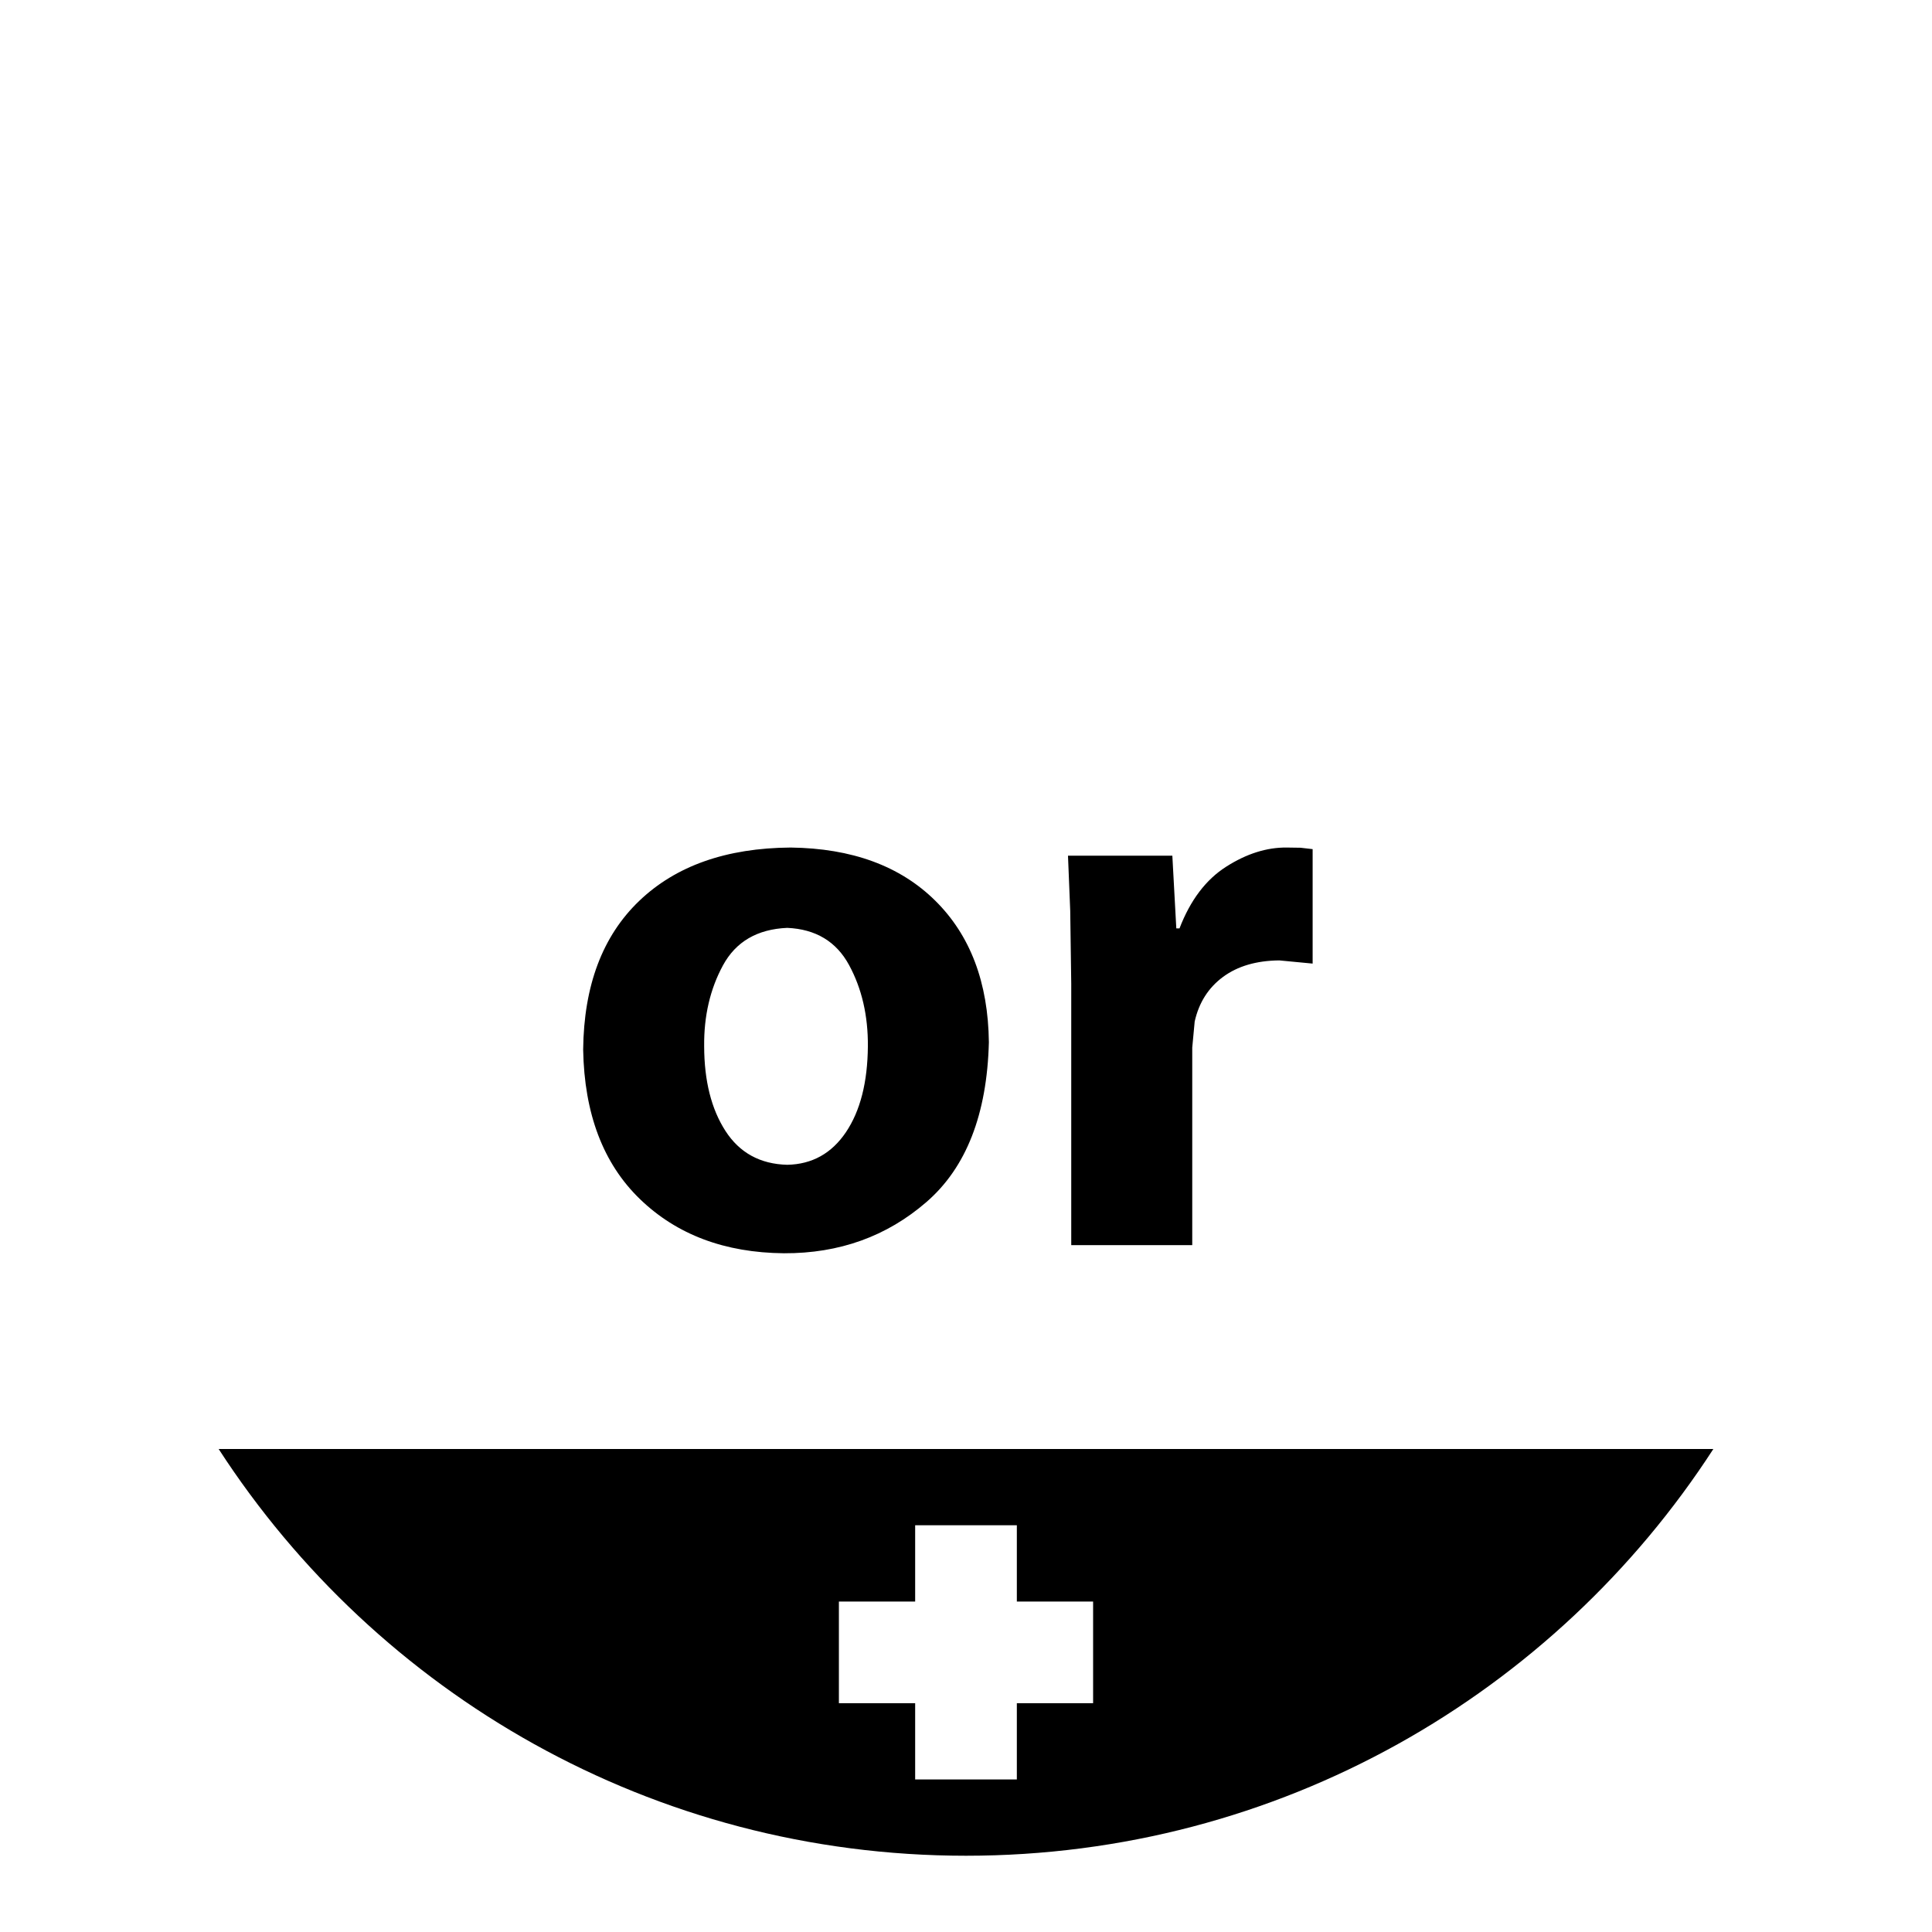
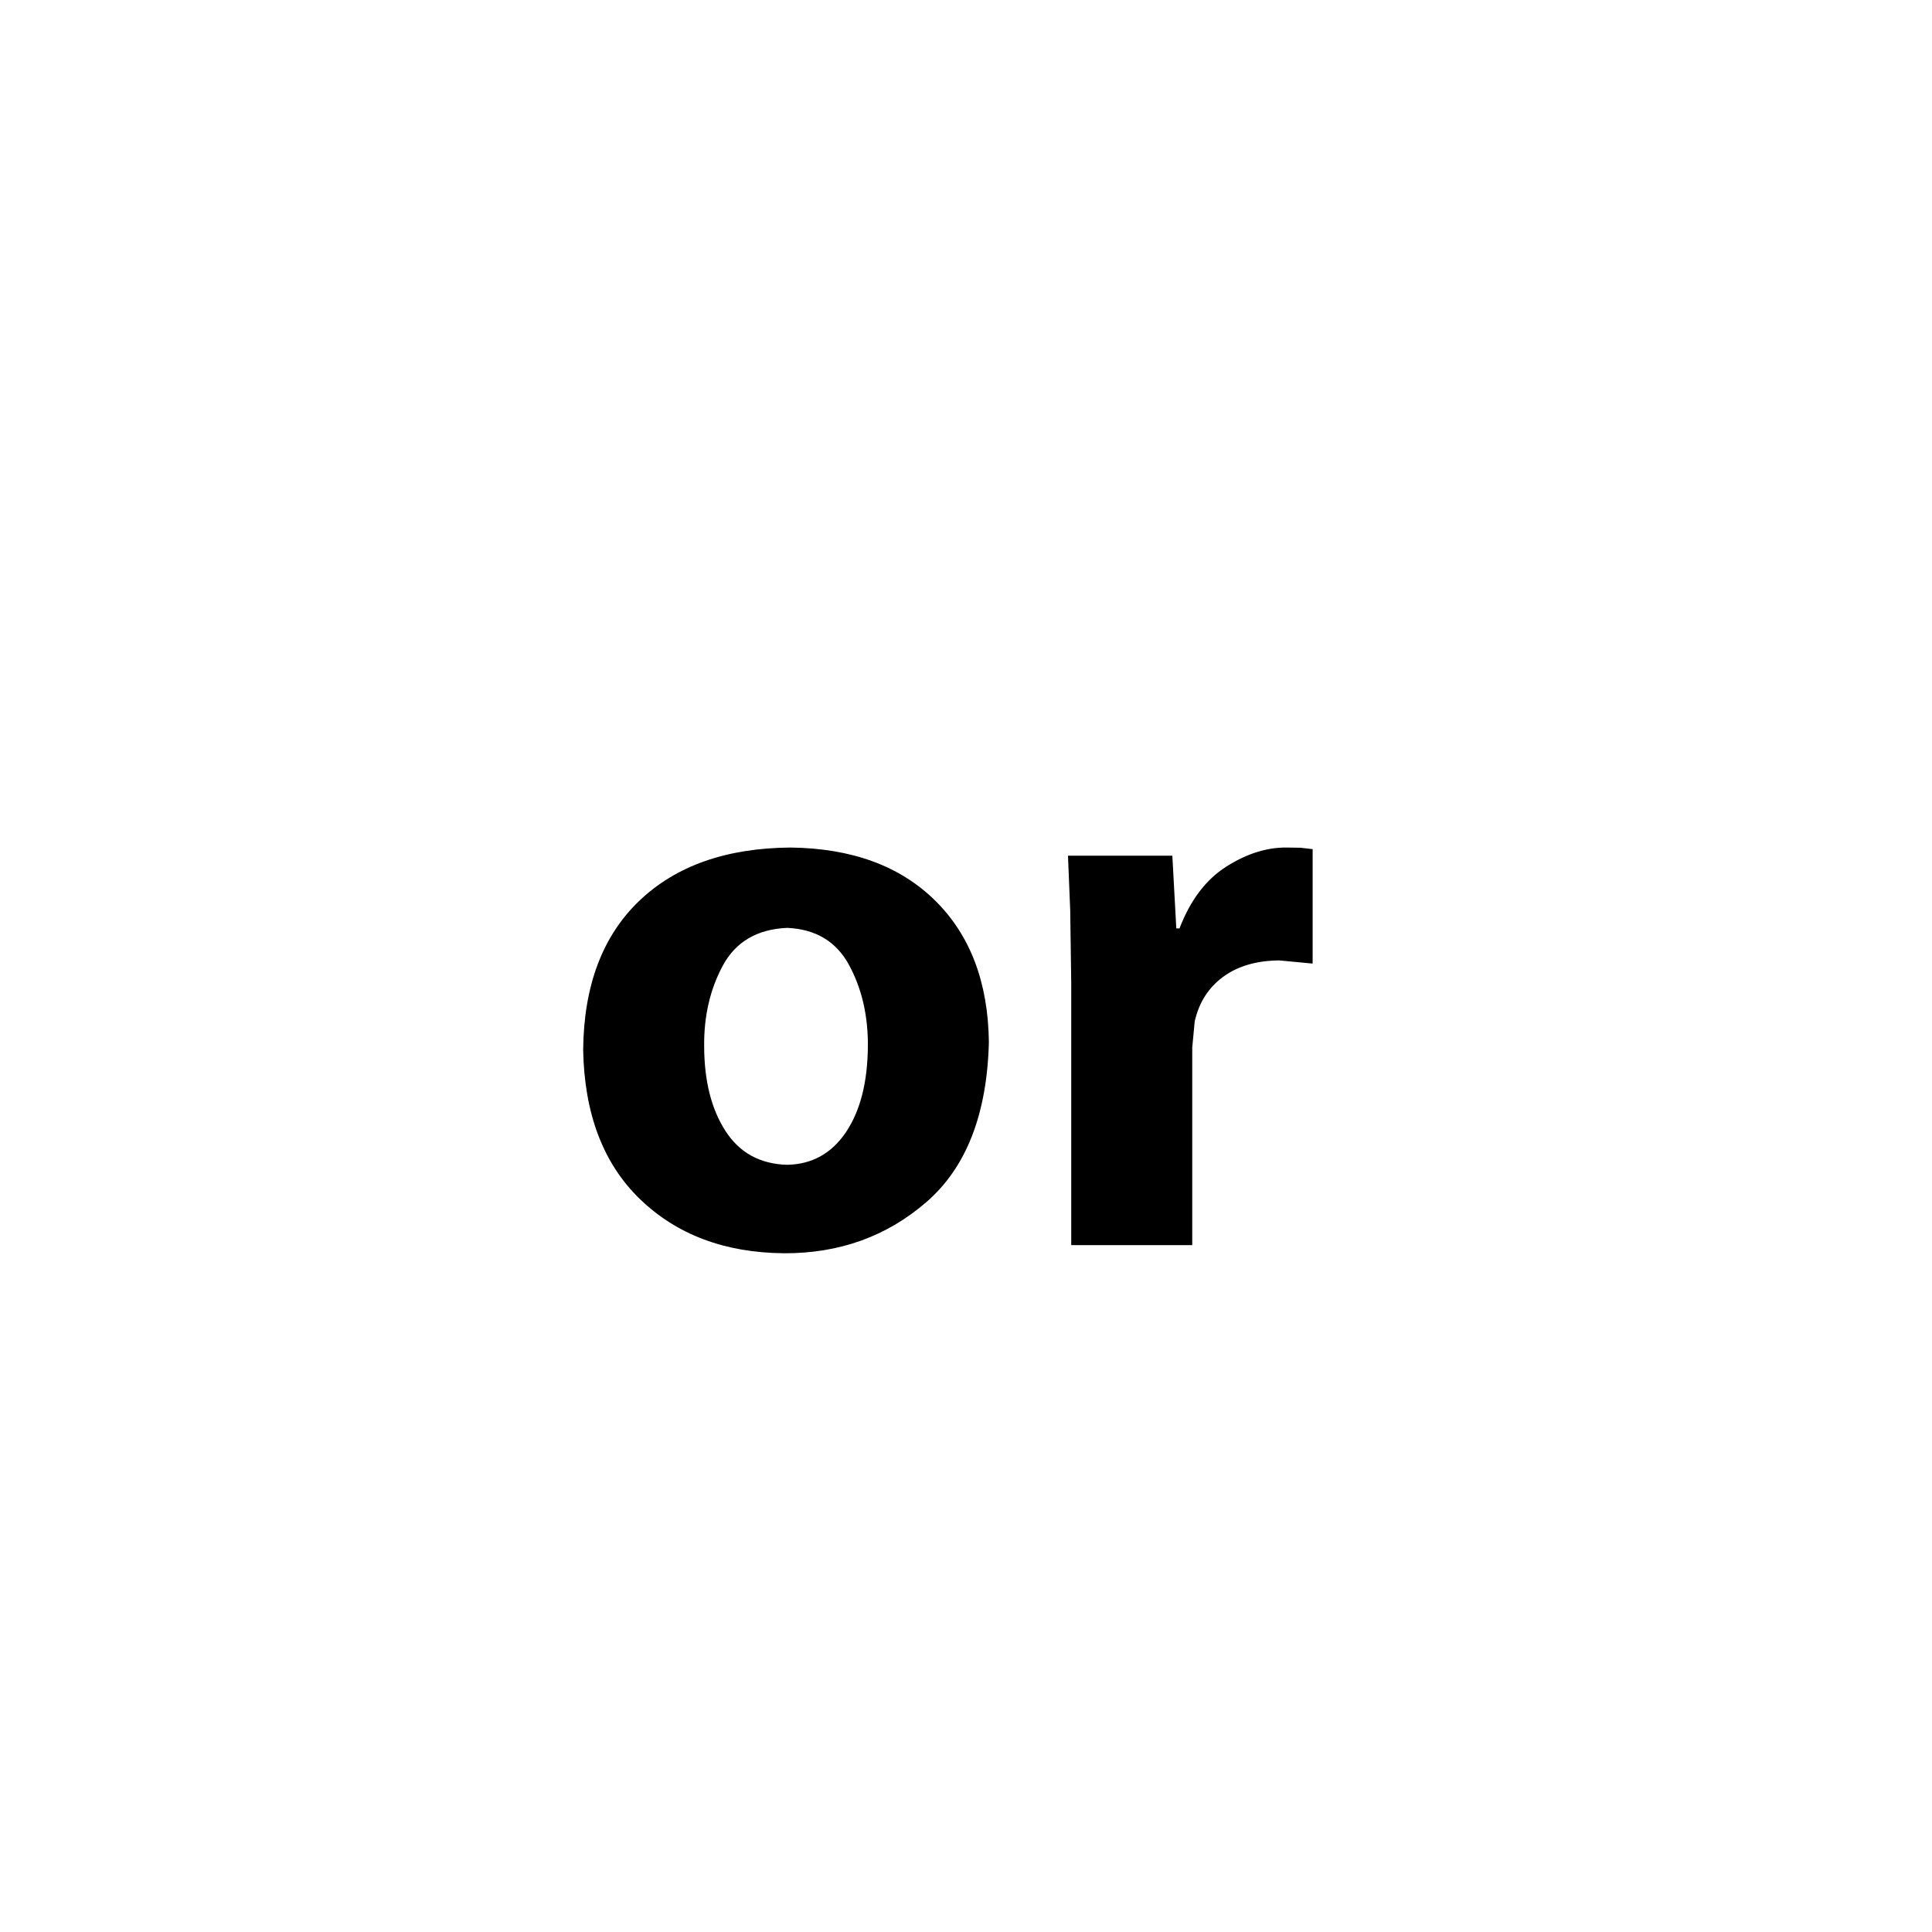
<svg xmlns="http://www.w3.org/2000/svg" version="1.1" baseProfile="full" width="76" height="76" viewBox="0 0 76.00 76.00" enable-background="new 0 0 76.00 76.00" xml:space="preserve">
-   <path fill="#000000" fill-opacity="1" stroke-width="0.2" stroke-linejoin="round" d="M 31.1,33.34C 33.511,33.369 35.407,34.065 36.788,35.428C 38.169,36.791 38.873,38.649 38.9,41.002C 38.827,43.833 38.01,45.926 36.448,47.281C 34.887,48.636 33.017,49.309 30.838,49.3C 28.513,49.279 26.626,48.57 25.178,47.173C 23.73,45.776 22.984,43.813 22.94,41.287C 22.967,38.772 23.701,36.824 25.142,35.442C 26.584,34.06 28.569,33.359 31.1,33.34 Z M 30.969,36.5C 29.789,36.551 28.946,37.043 28.44,37.974C 27.934,38.906 27.687,39.968 27.7,41.16C 27.703,42.519 27.983,43.629 28.538,44.489C 29.093,45.349 29.903,45.792 30.969,45.82C 31.945,45.8 32.715,45.372 33.278,44.536C 33.841,43.7 34.128,42.575 34.14,41.16C 34.149,39.954 33.902,38.888 33.4,37.962C 32.898,37.037 32.088,36.55 30.969,36.5 Z M 42.14,48.98L 42.14,38.704L 42.1,35.83L 42.012,33.66L 46.117,33.66L 46.273,36.52L 46.399,36.52C 46.825,35.41 47.438,34.6 48.237,34.092C 49.036,33.583 49.828,33.333 50.612,33.34L 51.16,33.348L 51.636,33.403L 51.636,37.905L 50.324,37.78C 49.422,37.788 48.683,38.006 48.108,38.431C 47.533,38.857 47.163,39.441 46.996,40.183L 46.9,41.211L 46.9,48.98L 42.14,48.98 Z M 36,60L 36,63L 33,63L 33,67L 36,67L 36,70L 40,70L 40,67L 43,67L 43,63L 40,63L 40,60L 36,60 Z M 38,73C 25.674,73 14.837,66.629 8.601,57L 67.399,57C 61.163,66.629 50.326,73 38,73 Z " />
+   <path fill="#000000" fill-opacity="1" stroke-width="0.2" stroke-linejoin="round" d="M 31.1,33.34C 33.511,33.369 35.407,34.065 36.788,35.428C 38.169,36.791 38.873,38.649 38.9,41.002C 38.827,43.833 38.01,45.926 36.448,47.281C 34.887,48.636 33.017,49.309 30.838,49.3C 28.513,49.279 26.626,48.57 25.178,47.173C 23.73,45.776 22.984,43.813 22.94,41.287C 22.967,38.772 23.701,36.824 25.142,35.442C 26.584,34.06 28.569,33.359 31.1,33.34 Z M 30.969,36.5C 29.789,36.551 28.946,37.043 28.44,37.974C 27.934,38.906 27.687,39.968 27.7,41.16C 27.703,42.519 27.983,43.629 28.538,44.489C 29.093,45.349 29.903,45.792 30.969,45.82C 31.945,45.8 32.715,45.372 33.278,44.536C 33.841,43.7 34.128,42.575 34.14,41.16C 34.149,39.954 33.902,38.888 33.4,37.962C 32.898,37.037 32.088,36.55 30.969,36.5 Z M 42.14,48.98L 42.14,38.704L 42.1,35.83L 42.012,33.66L 46.117,33.66L 46.273,36.52L 46.399,36.52C 46.825,35.41 47.438,34.6 48.237,34.092C 49.036,33.583 49.828,33.333 50.612,33.34L 51.16,33.348L 51.636,33.403L 51.636,37.905L 50.324,37.78C 49.422,37.788 48.683,38.006 48.108,38.431C 47.533,38.857 47.163,39.441 46.996,40.183L 46.9,41.211L 46.9,48.98L 42.14,48.98 Z " />
</svg>
